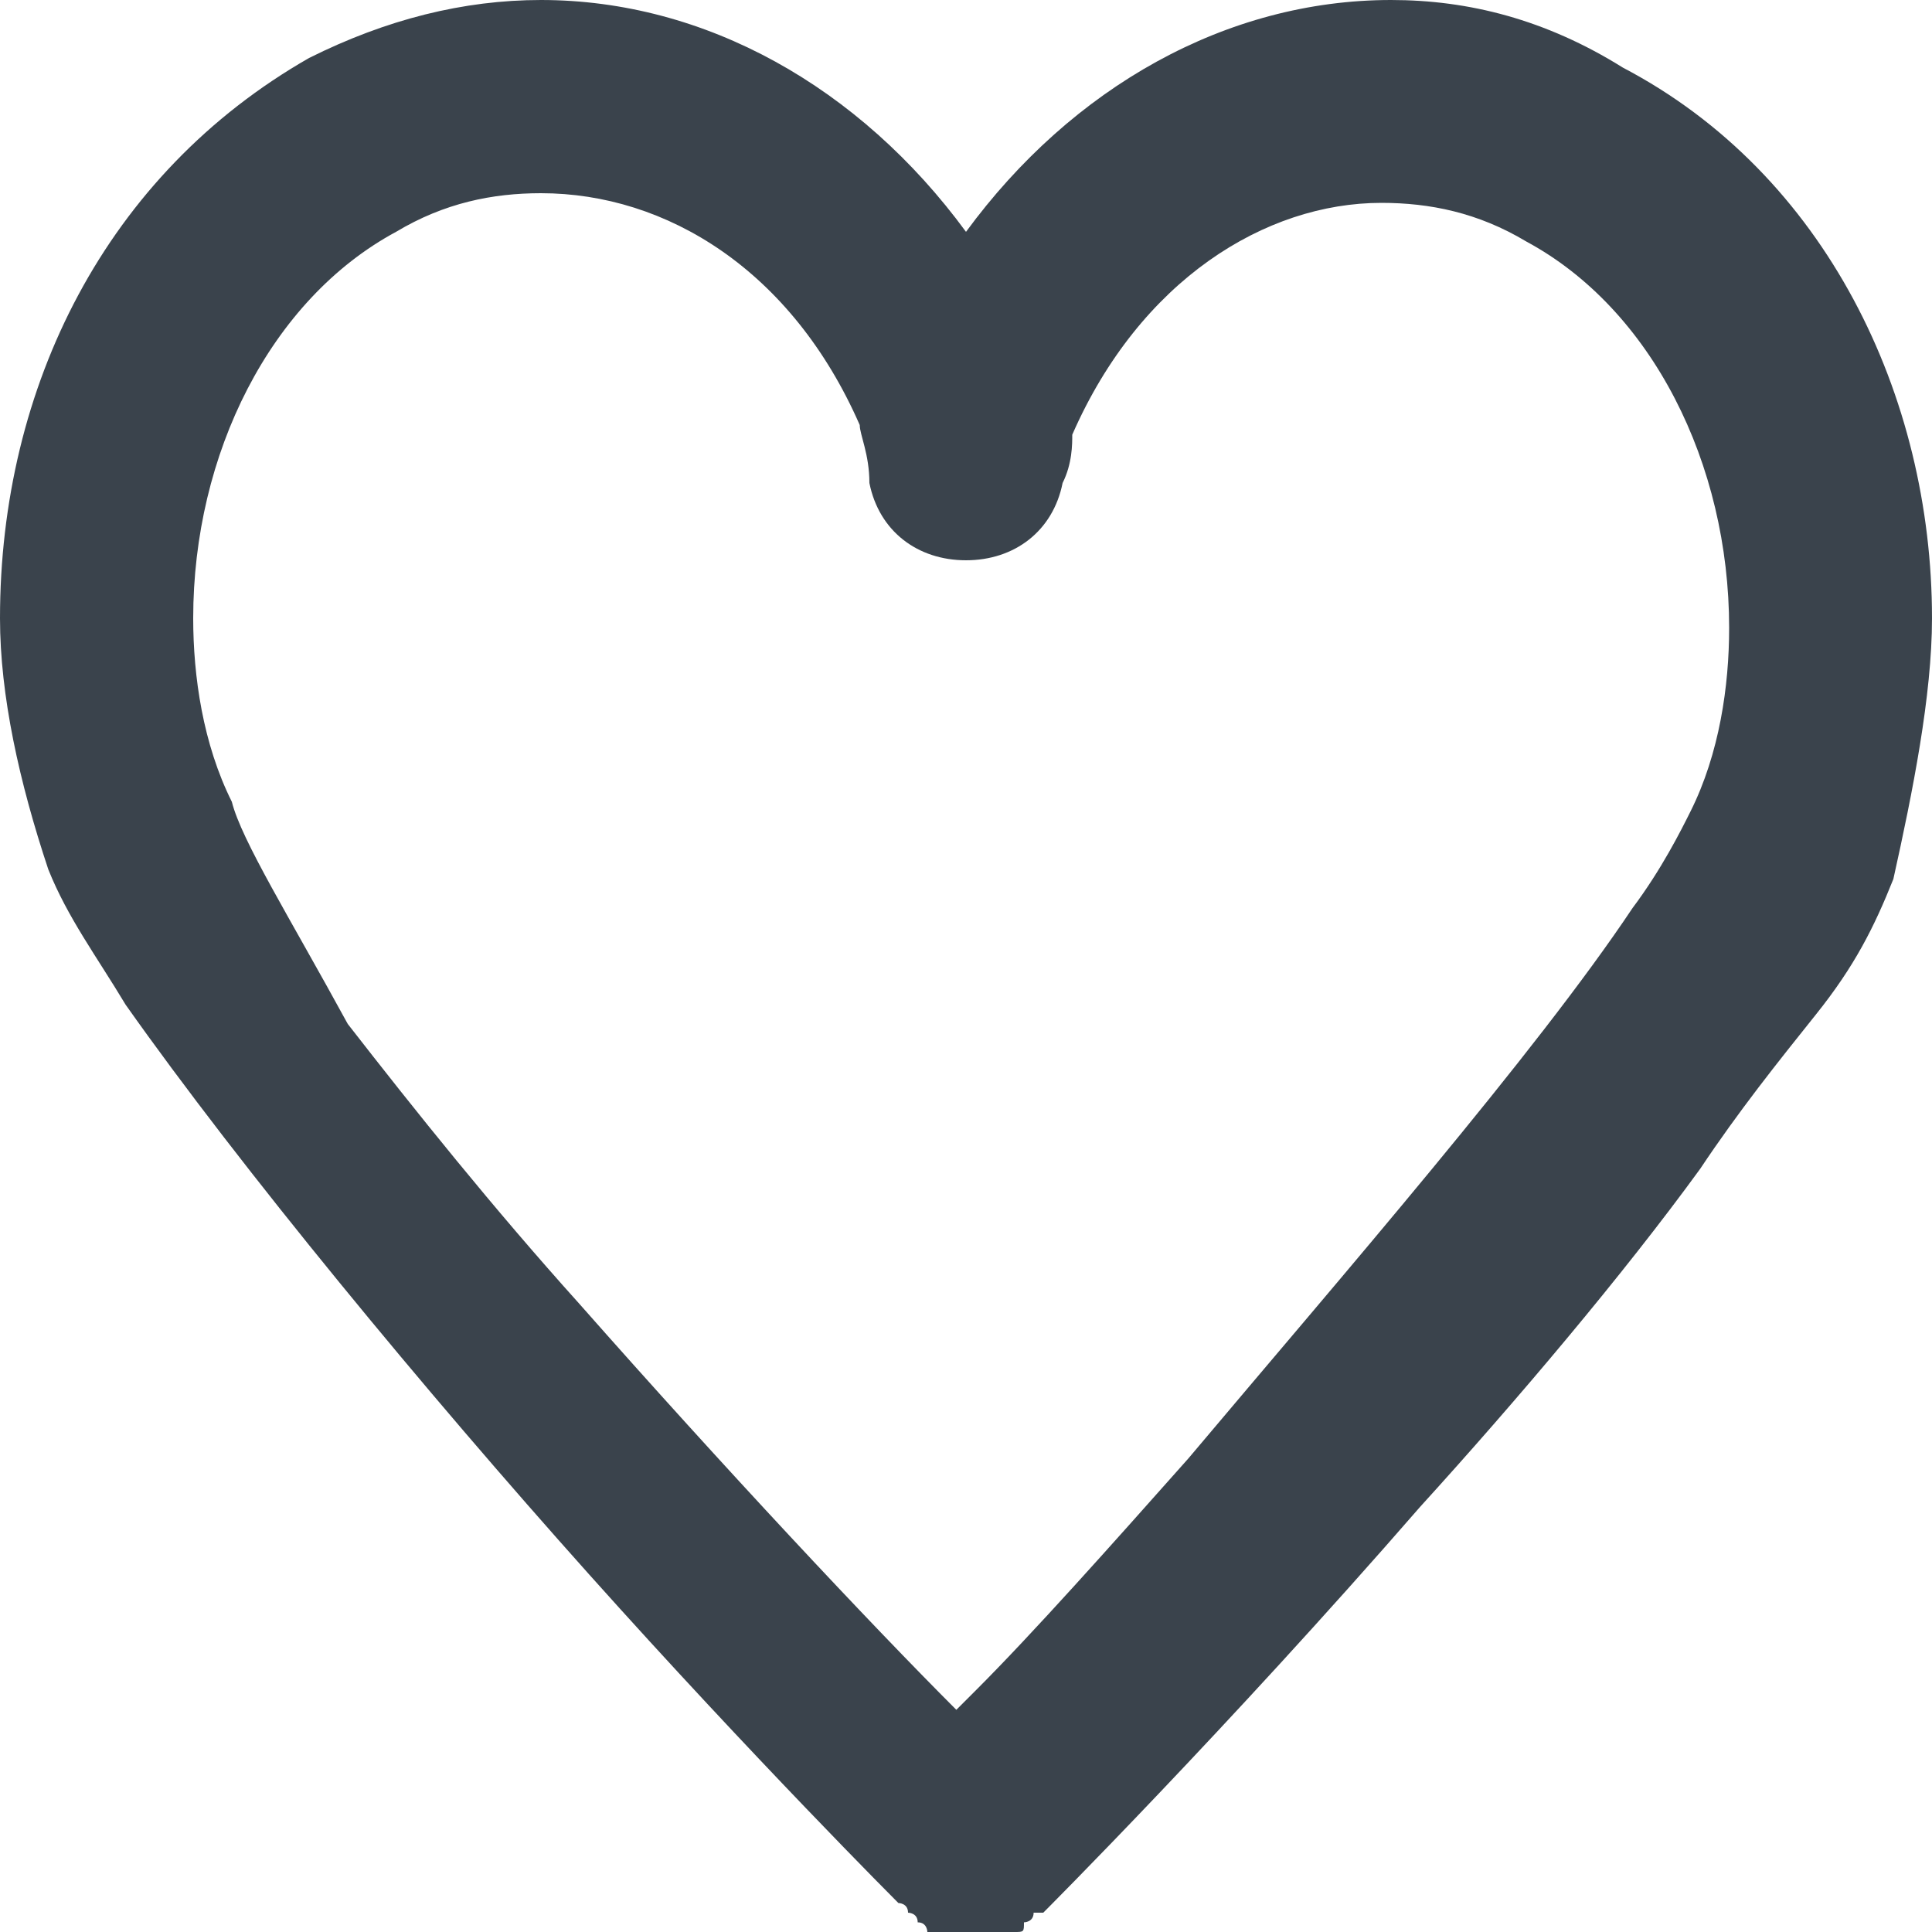
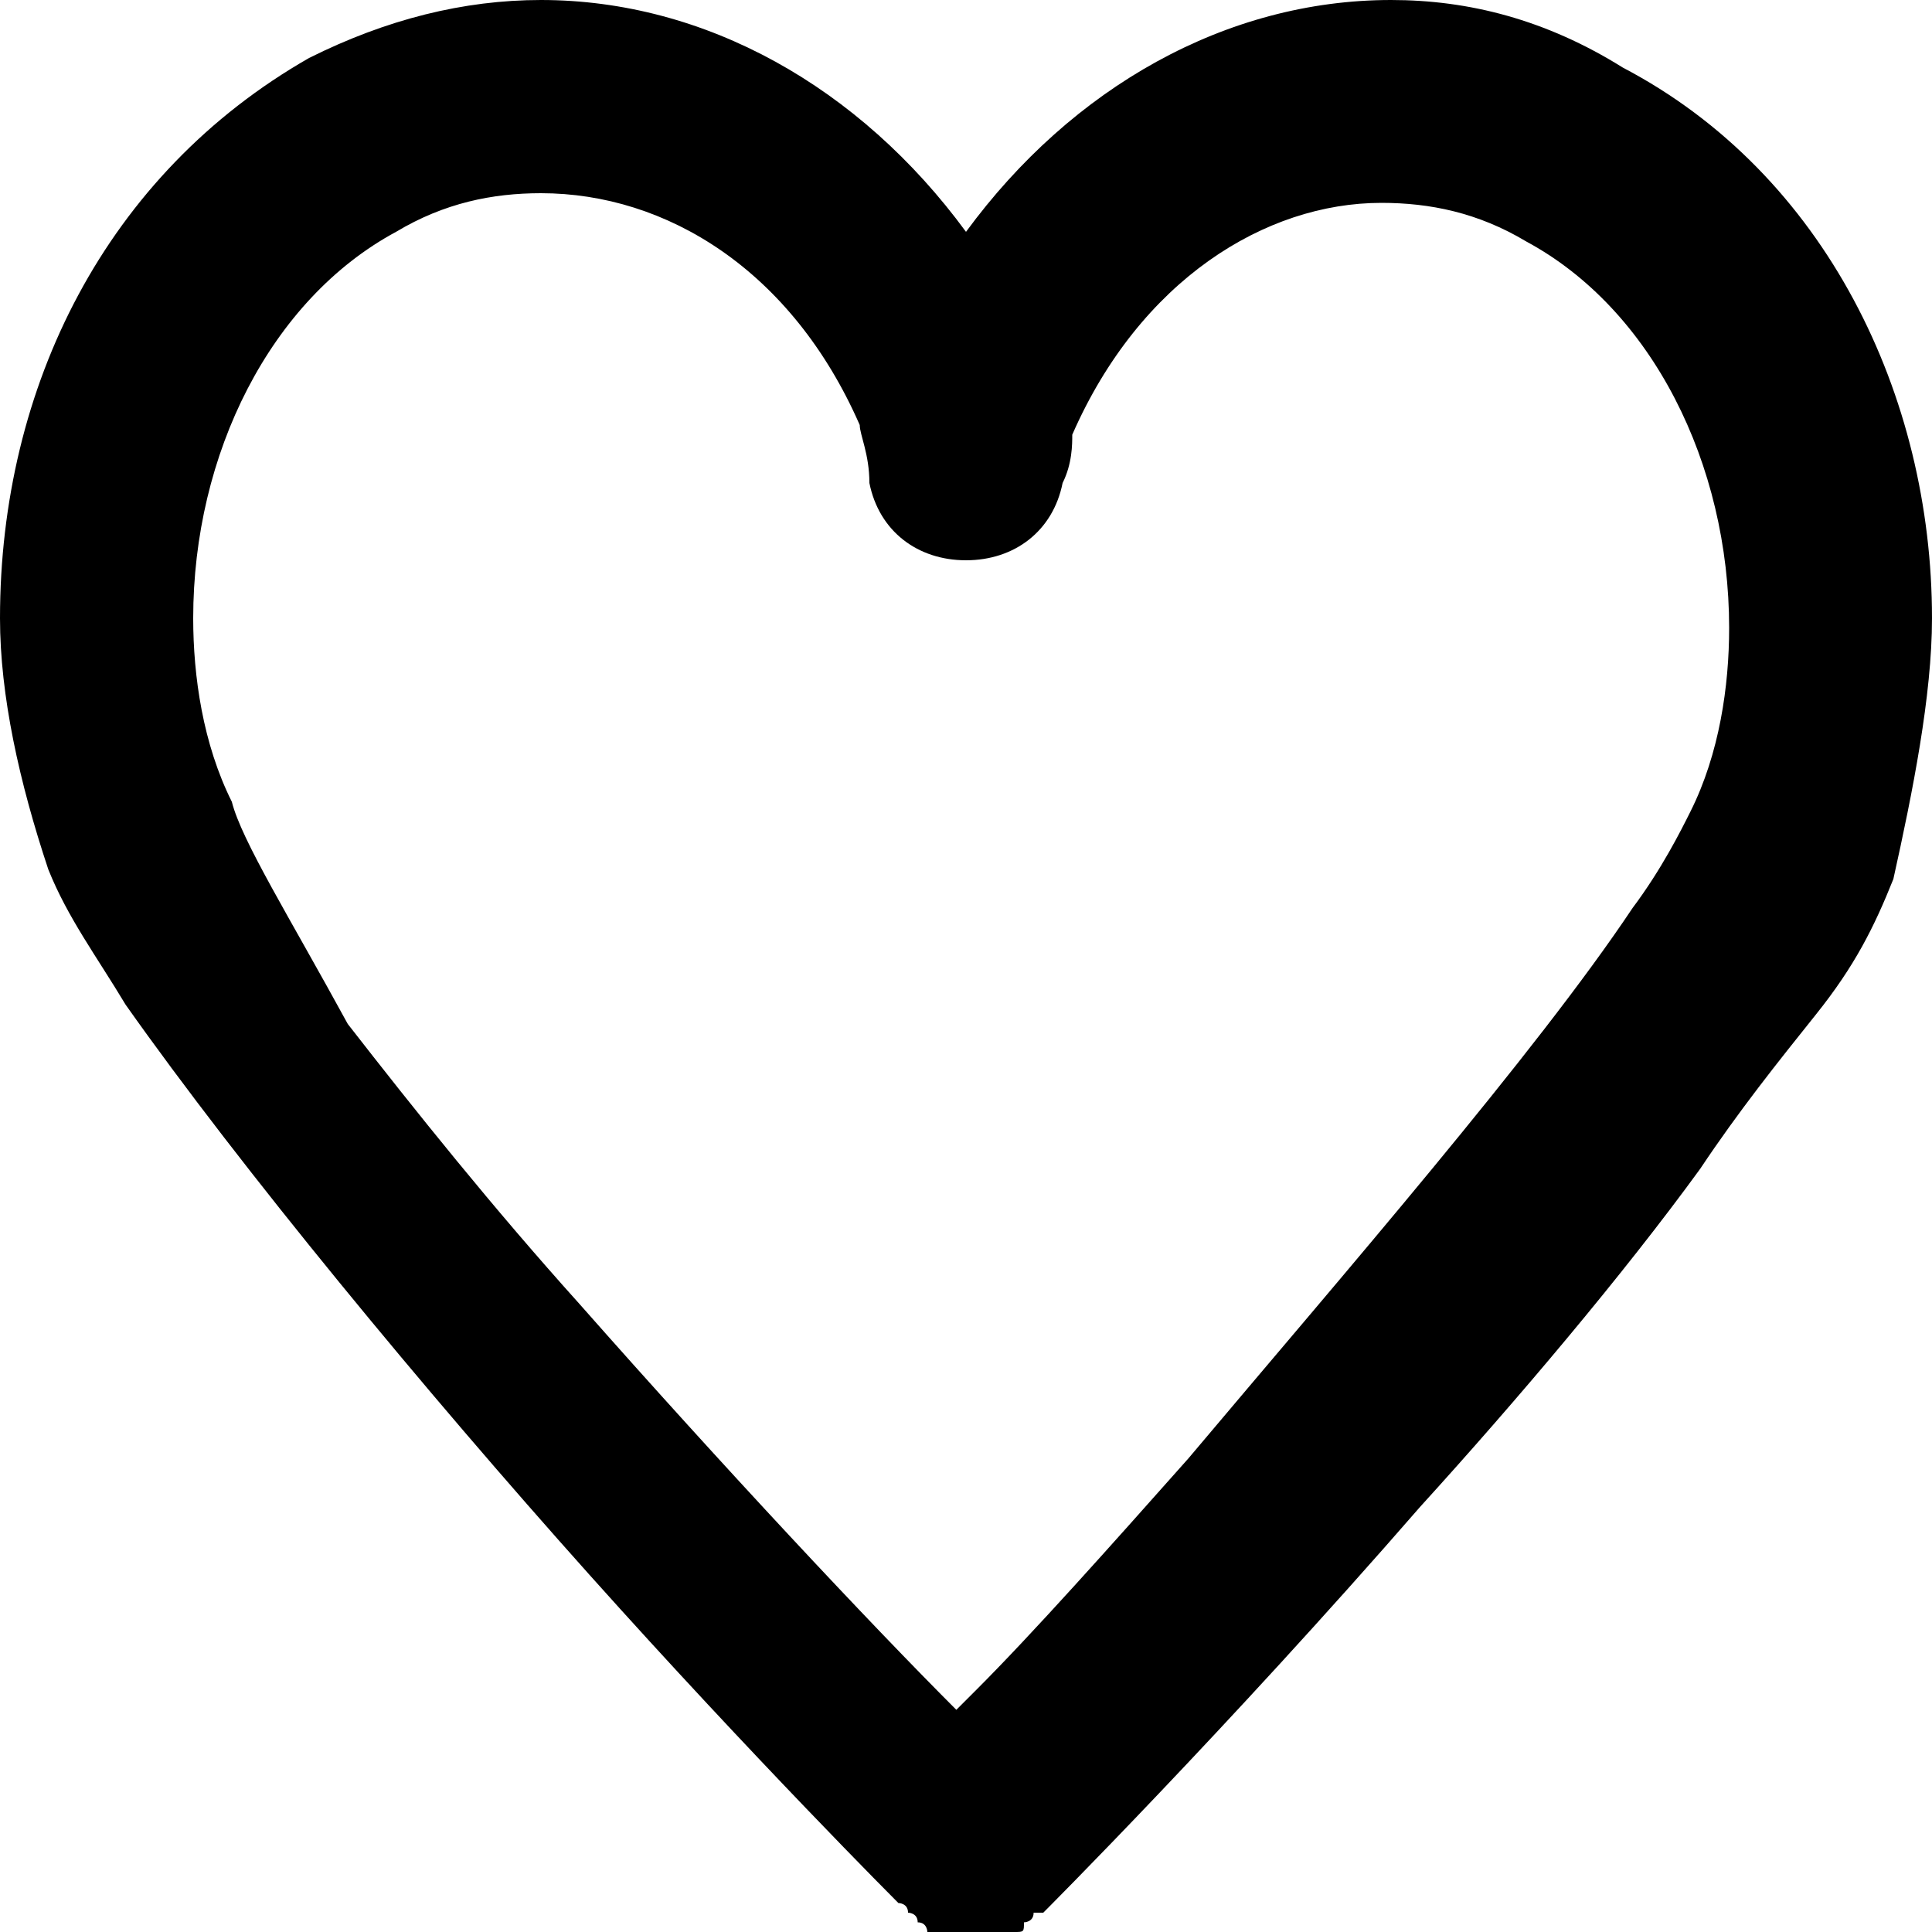
- <svg xmlns="http://www.w3.org/2000/svg" version="1.1" id="Calque_1" x="0px" y="0px" viewBox="0 0 20 20" style="enable-background:new 0 0 20 20;" xml:space="preserve">
-   <style type="text/css">
- 	.st0{fill:#3A434C;}
- </style>
-   <path class="st0" d="M1.3,10.4c1.2,1.7,3.1,4,4.8,5.9s3.2,3.4,3.2,3.4c0,0,0.1,0,0.1,0.1c0,0,0.1,0,0.1,0.1c0.1,0,0.1,0.1,0.1,0.1  c0,0,0,0,0.1,0s0,0,0.1,0c0.1,0,0.1,0,0.2,0c0,0,0.1,0,0.1,0c0.1,0,0.1,0,0.1,0c0.1,0,0.1,0,0.1,0c0,0,0,0,0.1,0c0,0,0,0,0.1,0  c0.1,0,0.1,0,0.1-0.1c0,0,0.1,0,0.1-0.1c0,0,0.1,0,0.1,0c0,0,1.9-1.9,3.9-4.2c1-1.1,2.1-2.4,2.9-3.5c0.4-0.6,0.8-1.1,1.2-1.6  s0.6-0.9,0.8-1.4C19.8,8.2,20,7.2,20,6.4c0-2.3-1.1-4.6-3.2-5.7l0,0C16,0.2,15.2,0,14.4,0c-1.7,0-3.3,0.9-4.4,2.4  C8.9,0.9,7.3,0,5.6,0C4.8,0,4,0.2,3.2,0.6C1.1,1.8,0,4,0,6.4C0,7.2,0.2,8.1,0.5,9C0.7,9.5,1,9.9,1.3,10.4z M4.1,2.4  C4.6,2.1,5.1,2,5.6,2c1.3,0,2.6,0.8,3.3,2.4C8.9,4.5,9,4.7,9,5c0.1,0.5,0.5,0.8,1,0.8s0.9-0.3,1-0.8c0.1-0.2,0.1-0.4,0.1-0.5  c0.7-1.6,2-2.4,3.2-2.4c0.5,0,1,0.1,1.5,0.4l0.5-0.9l-0.5,0.9c1.3,0.7,2.1,2.3,2.1,4c0,0.6-0.1,1.3-0.4,1.9c-0.1,0.2-0.3,0.6-0.6,1  c-1,1.5-3,3.8-4.6,5.7c-0.8,0.9-1.6,1.8-2.2,2.4c-0.1,0.1-0.1,0.1-0.2,0.2c-0.9-0.9-2.4-2.5-3.9-4.2c-0.9-1-1.7-2-2.4-2.9  C3,9.5,2.5,8.7,2.4,8.3C2.1,7.7,2,7,2,6.4C2,4.7,2.8,3.1,4.1,2.4z" />
+ <svg viewBox="0 0 20 20">
+   <path d="M1.3 10.4c1.2 1.7 3.1 4 4.8 5.9s3.2 3.4 3.2 3.4.1 0 .1.1c0 0 .1 0 .1.1.1 0 .1.1.1.1h.9c.1 0 .1 0 .1-.1 0 0 .1 0 .1-.1h.1s1.9-1.9 3.9-4.2c1-1.1 2.1-2.4 2.9-3.5.4-.6.8-1.1 1.2-1.6s.6-.9.8-1.4c.2-.9.4-1.9.4-2.7 0-2.3-1.1-4.6-3.2-5.7-.8-.5-1.6-.7-2.4-.7-1.7 0-3.3.9-4.4 2.4C8.9.9 7.3 0 5.6 0 4.8 0 4 .2 3.2.6 1.1 1.8 0 4 0 6.4 0 7.2.2 8.1.5 9c.2.5.5.9.8 1.4zm2.8-8c.5-.3 1-.4 1.5-.4 1.3 0 2.6.8 3.3 2.4 0 .1.1.3.1.6.1.5.5.8 1 .8s.9-.3 1-.8c.1-.2.1-.4.1-.5.7-1.6 2-2.4 3.2-2.4.5 0 1 .1 1.5.4l.5-.9-.5.9c1.3.7 2.1 2.3 2.1 4 0 .6-.1 1.3-.4 1.9-.1.2-.3.6-.6 1-1 1.5-3 3.8-4.6 5.7-.8.9-1.6 1.8-2.2 2.4l-.2.2c-.9-.9-2.4-2.5-3.9-4.2-.9-1-1.7-2-2.4-2.9C3 9.5 2.5 8.7 2.4 8.3 2.1 7.7 2 7 2 6.4c0-1.7.8-3.3 2.1-4z" />
</svg>
